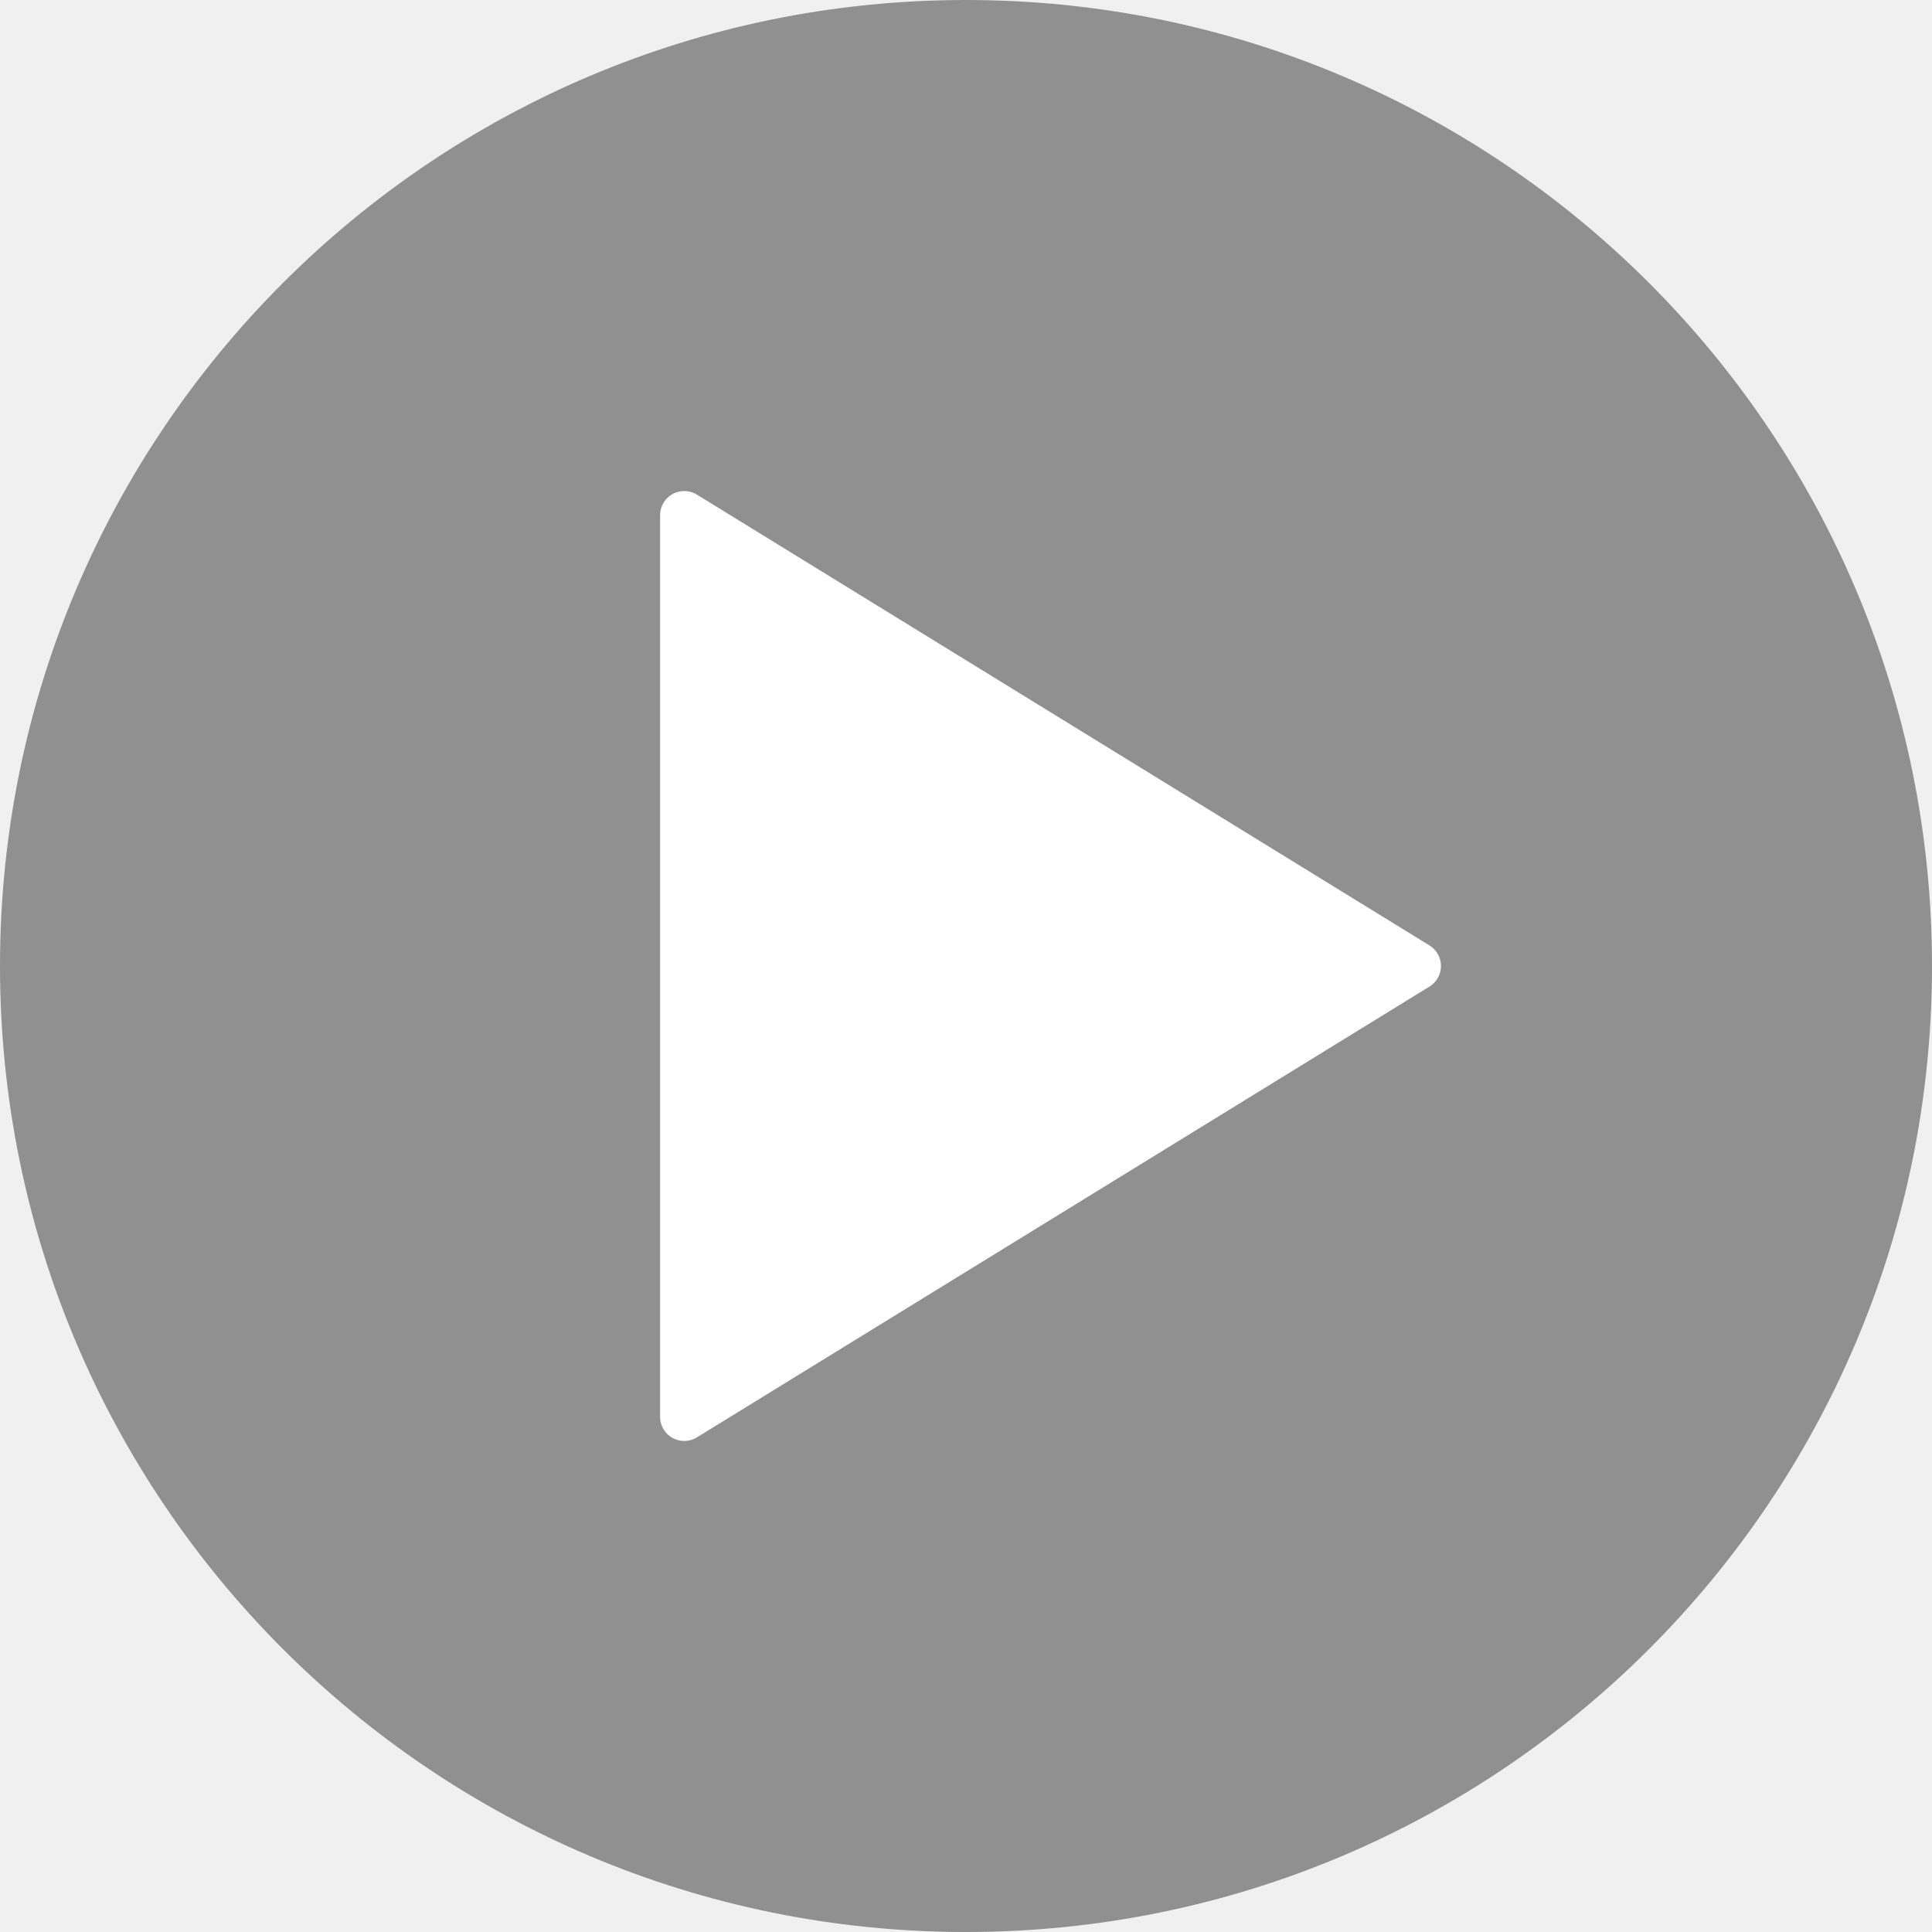
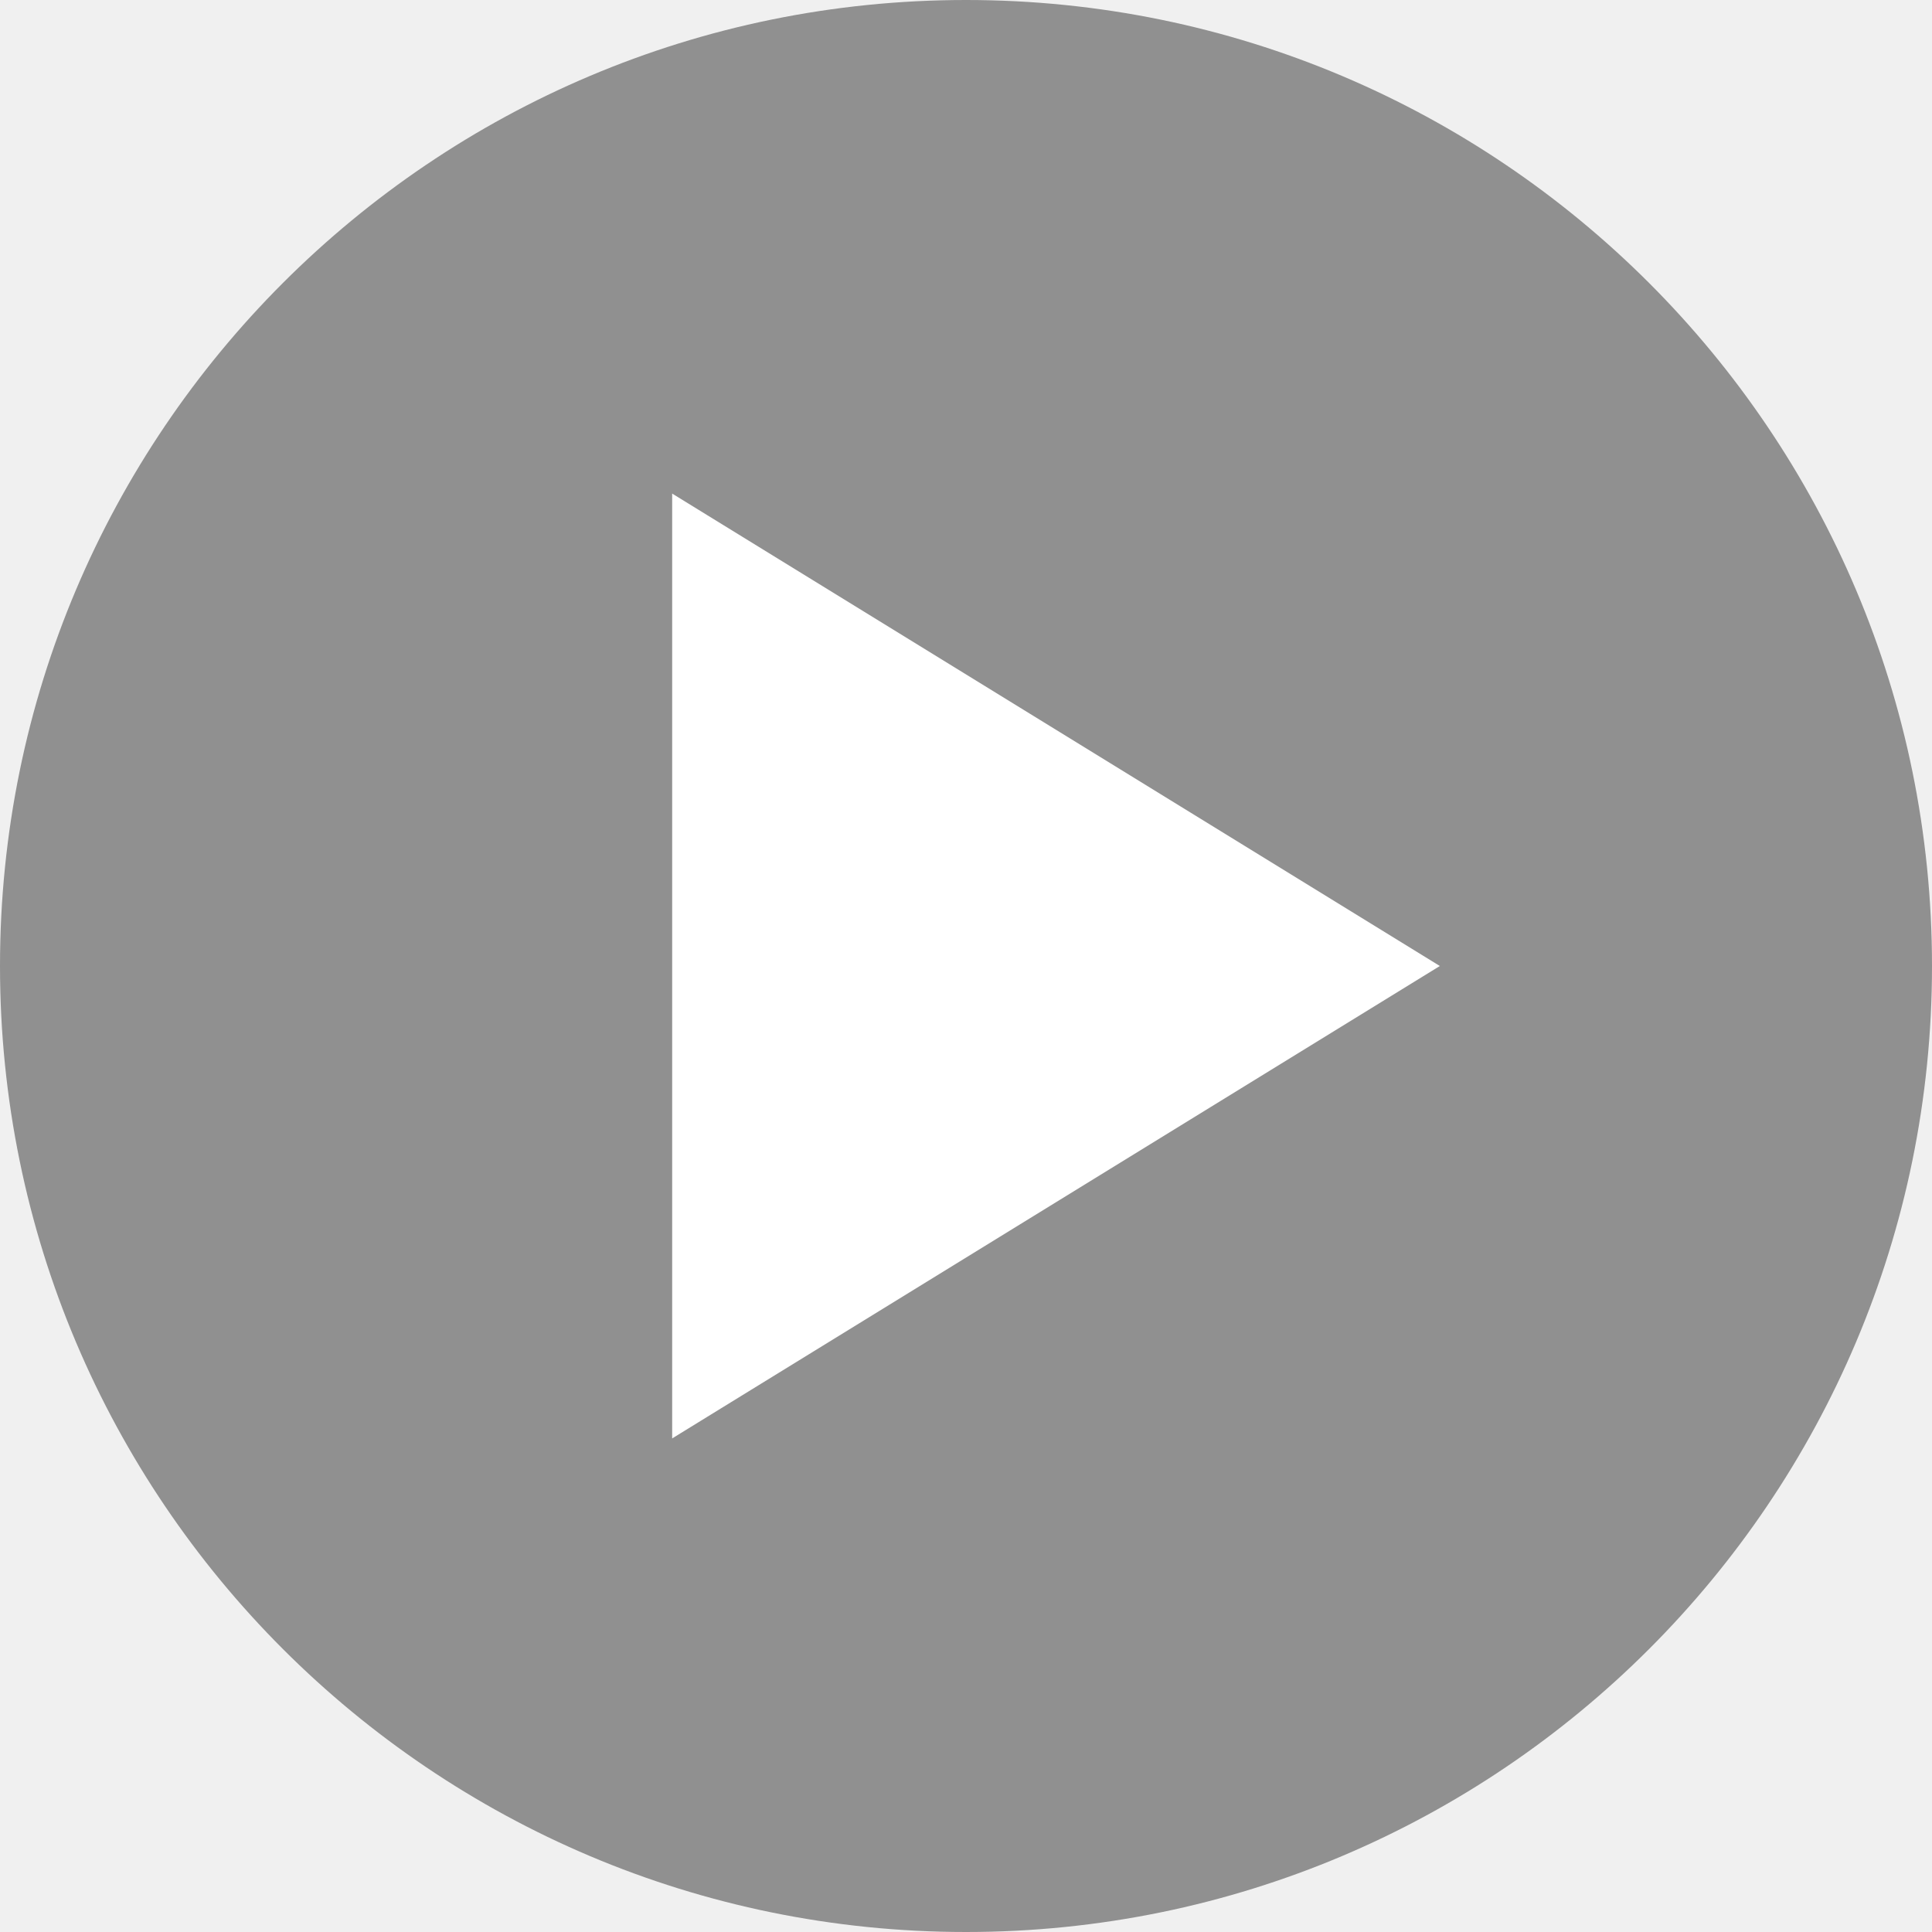
<svg xmlns="http://www.w3.org/2000/svg" width="80" height="80" viewBox="0 0 80 80" fill="none">
  <rect width="80" height="80" rx="40" fill="black" fill-opacity="0.4" />
  <g clip-path="url(#clip0_1070_47767)">
-     <path d="M28.333 21.333V58.667L58.667 40L28.333 21.333Z" fill="white" stroke="white" stroke-width="2" stroke-linecap="round" stroke-linejoin="round" />
+     <path d="M28.333 21.333V58.667L58.667 40L28.333 21.333Z" fill="white" stroke="white" strokeWidth="2" strokeLinecap="round" strokeLinejoin="round" />
  </g>
  <defs>
    <clipPath id="clip0_1070_47767">
      <rect width="56" height="56" fill="white" transform="translate(12 12)" />
    </clipPath>
  </defs>
</svg>
